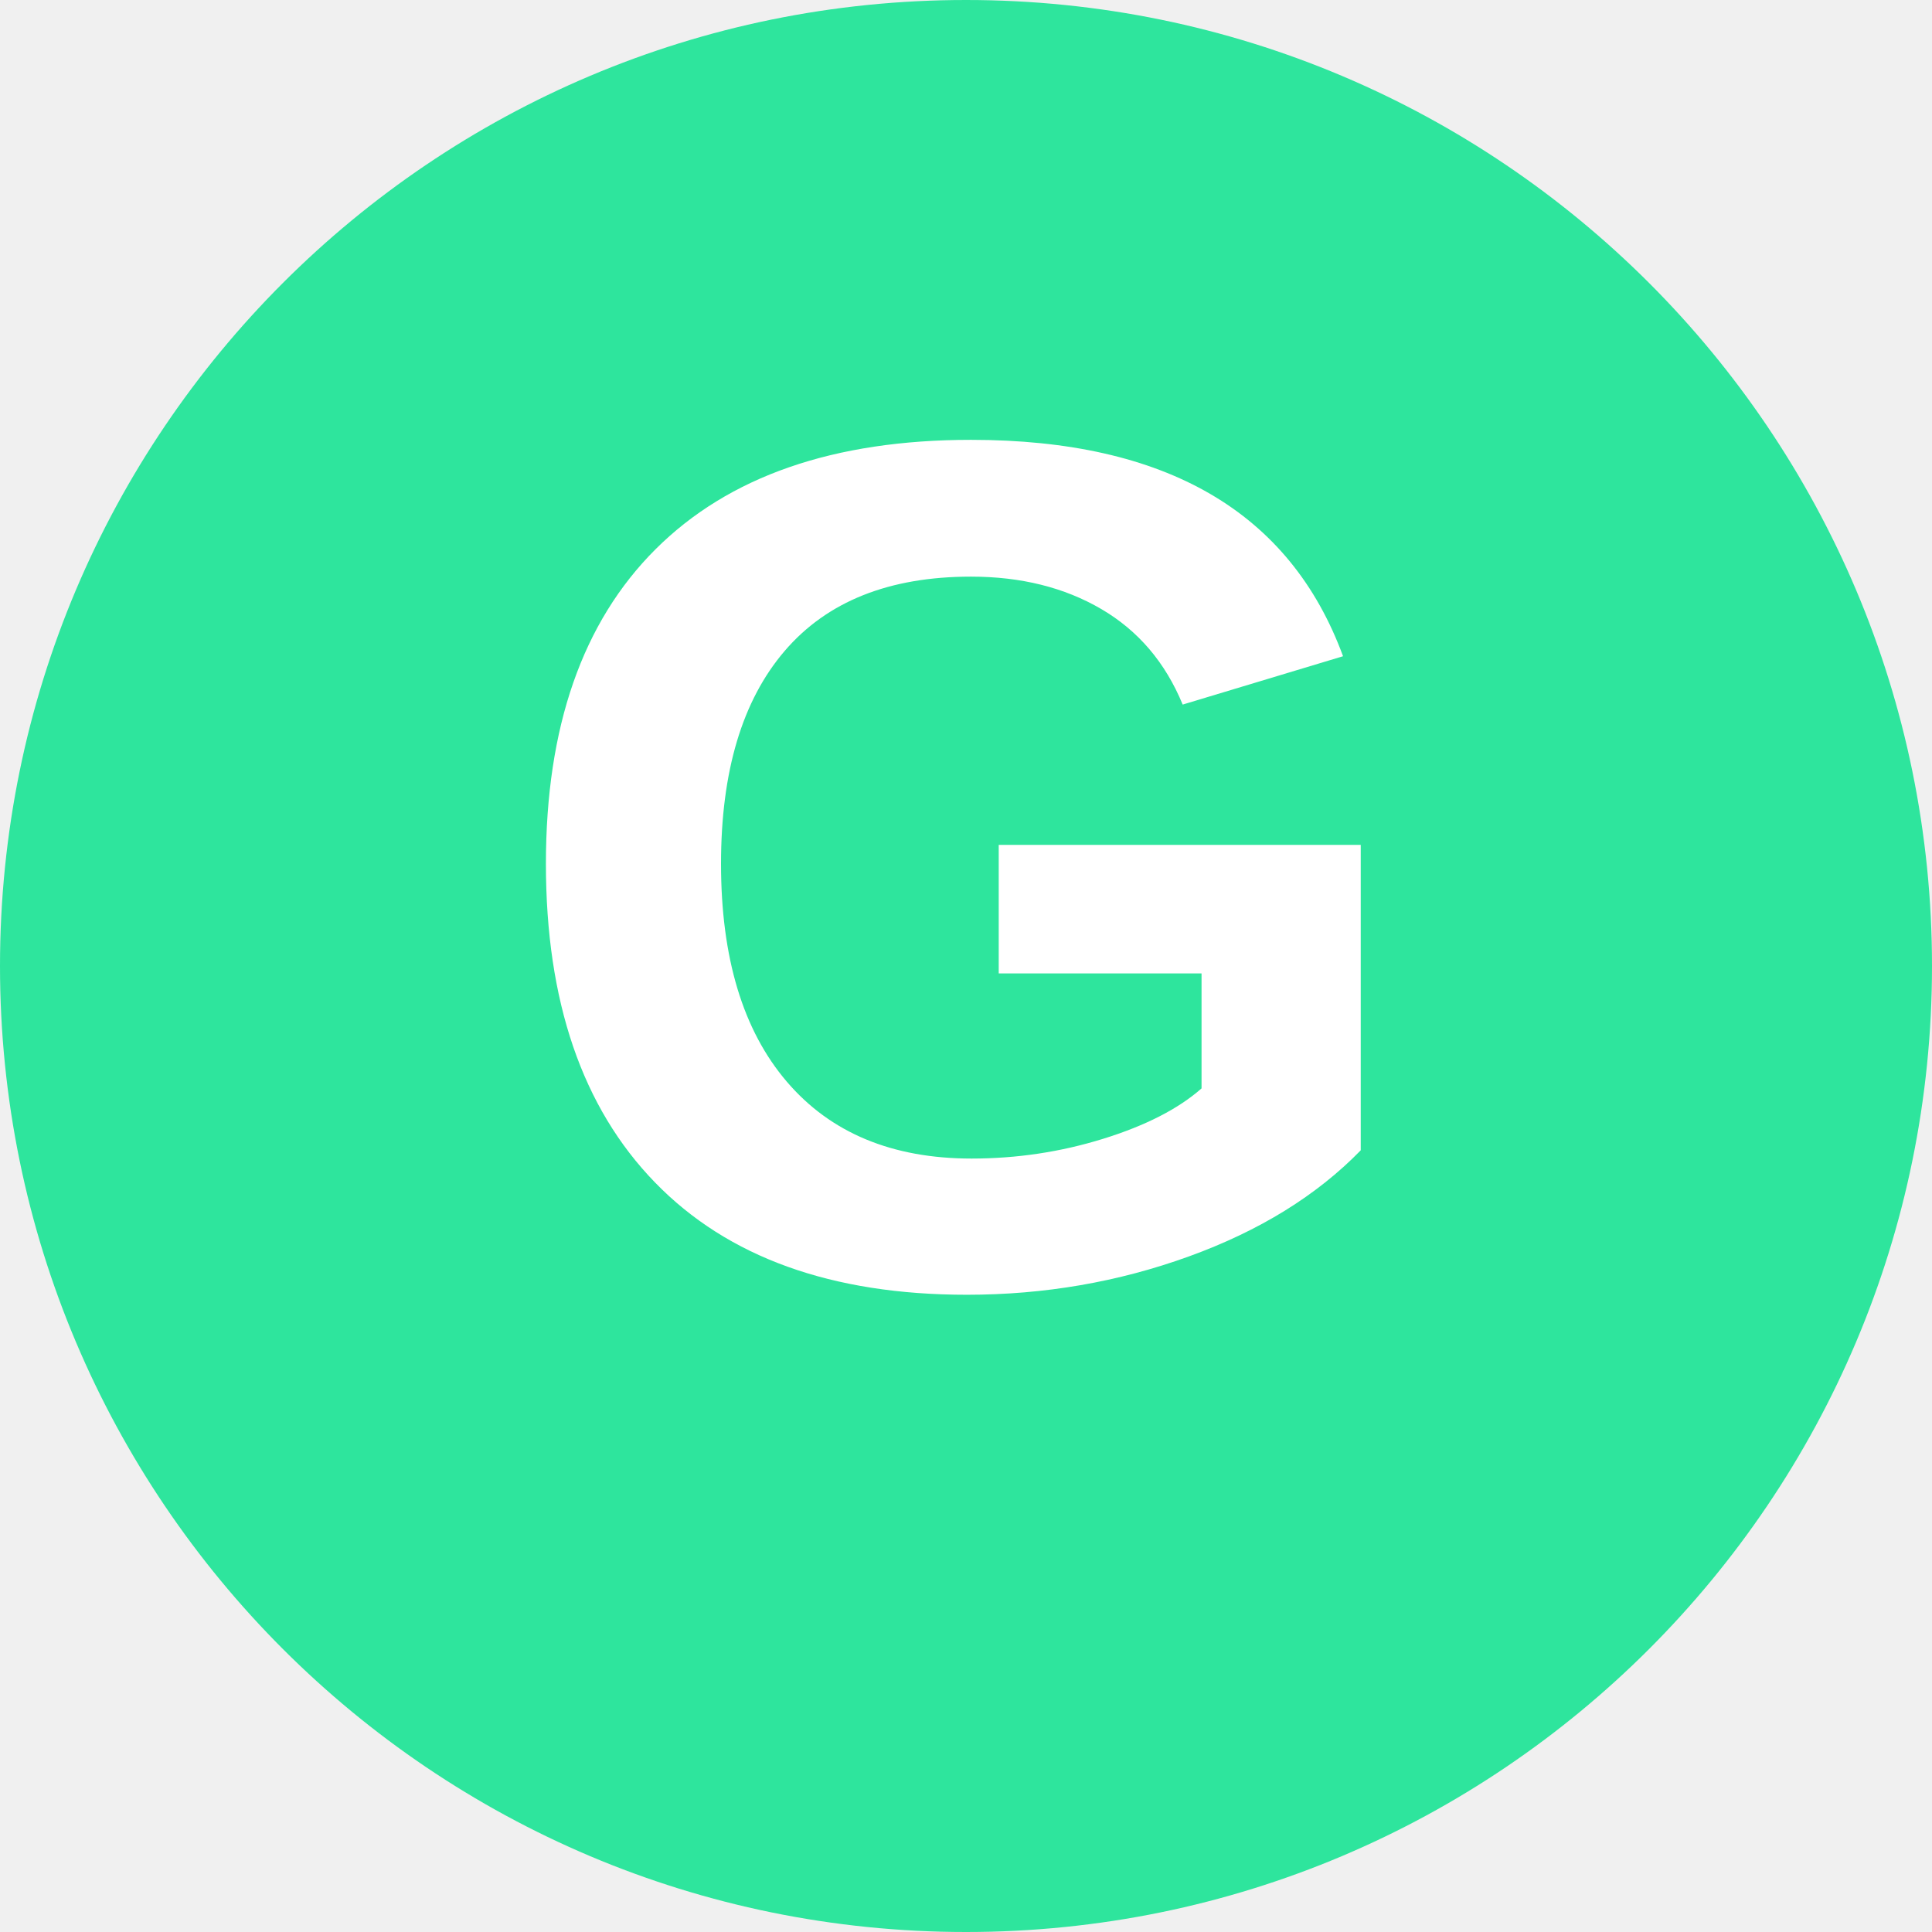
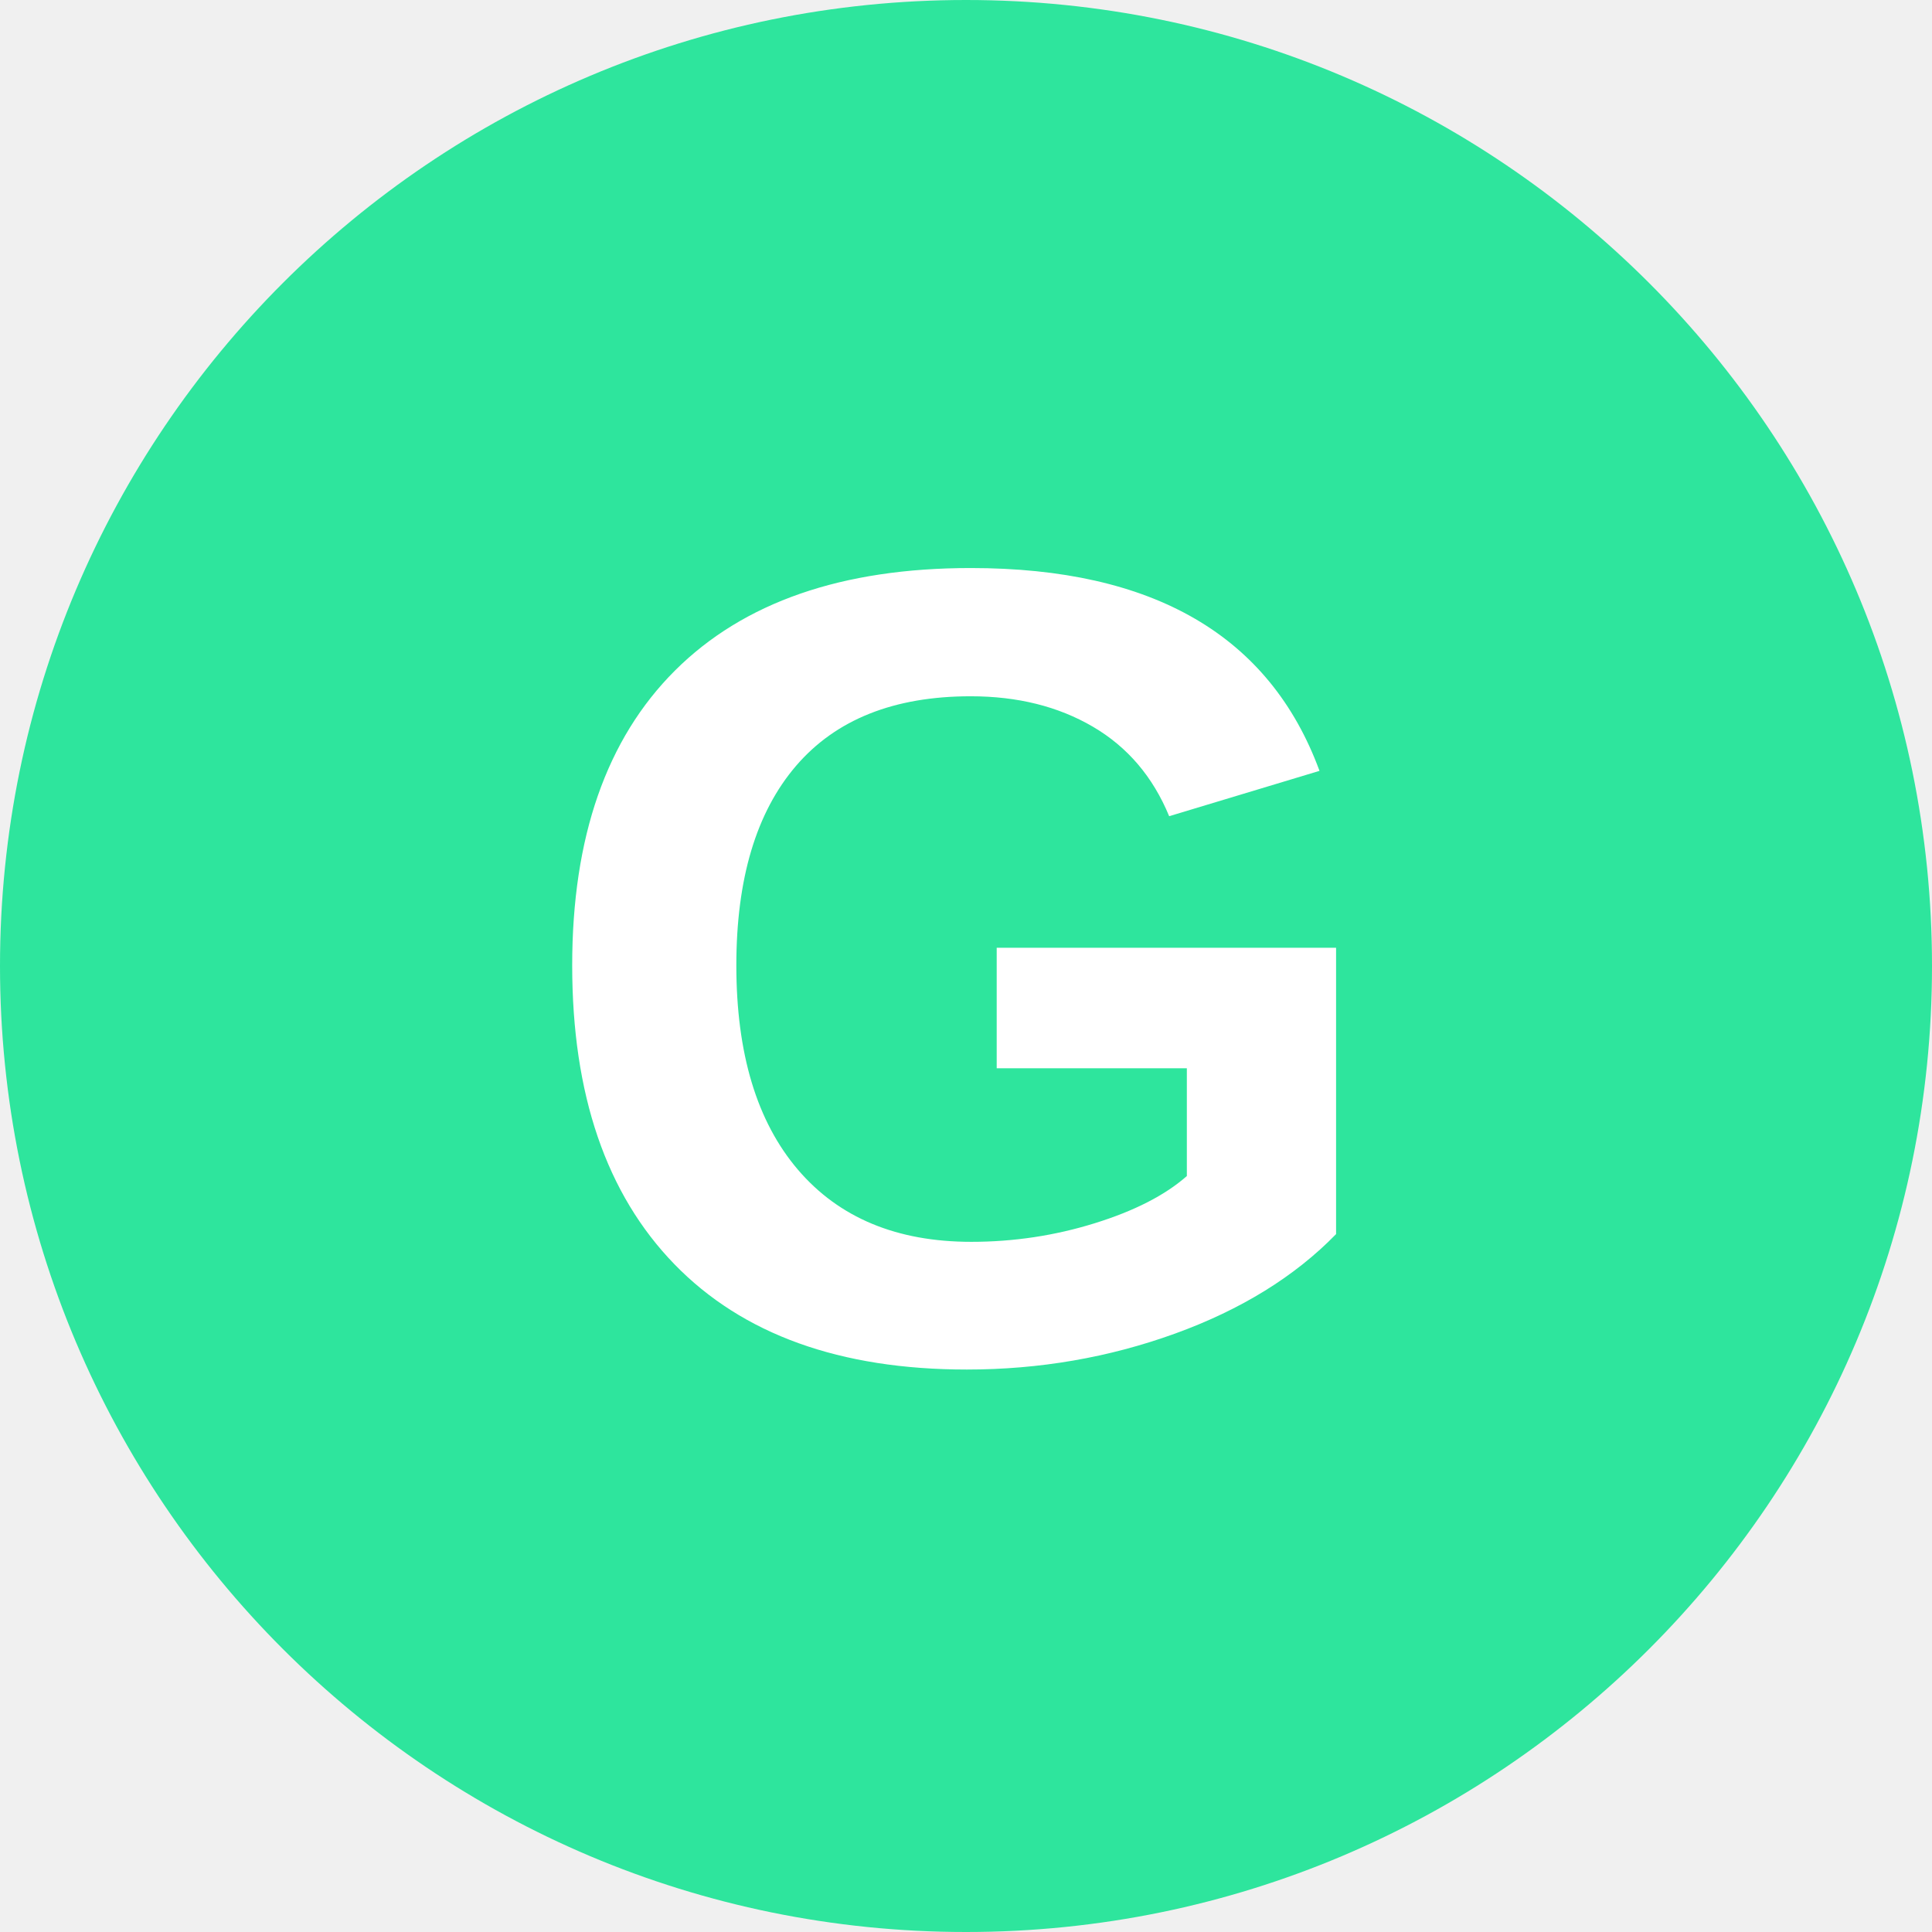
<svg xmlns="http://www.w3.org/2000/svg" width="512" height="512" viewBox="0 0 512 512">
  <circle cx="256" cy="256" r="256" fill="#2EE59D" />
-   <text x="256" y="340" text-anchor="middle" font-family="Arial, Helvetica, sans-serif" font-weight="bold" font-size="320" fill="white">G</text>
+   <text x="256" y="256" text-anchor="middle" dominant-baseline="central" font-family="Arial, Helvetica, sans-serif" font-weight="bold" font-size="300" fill="white">G</text>
</svg>
